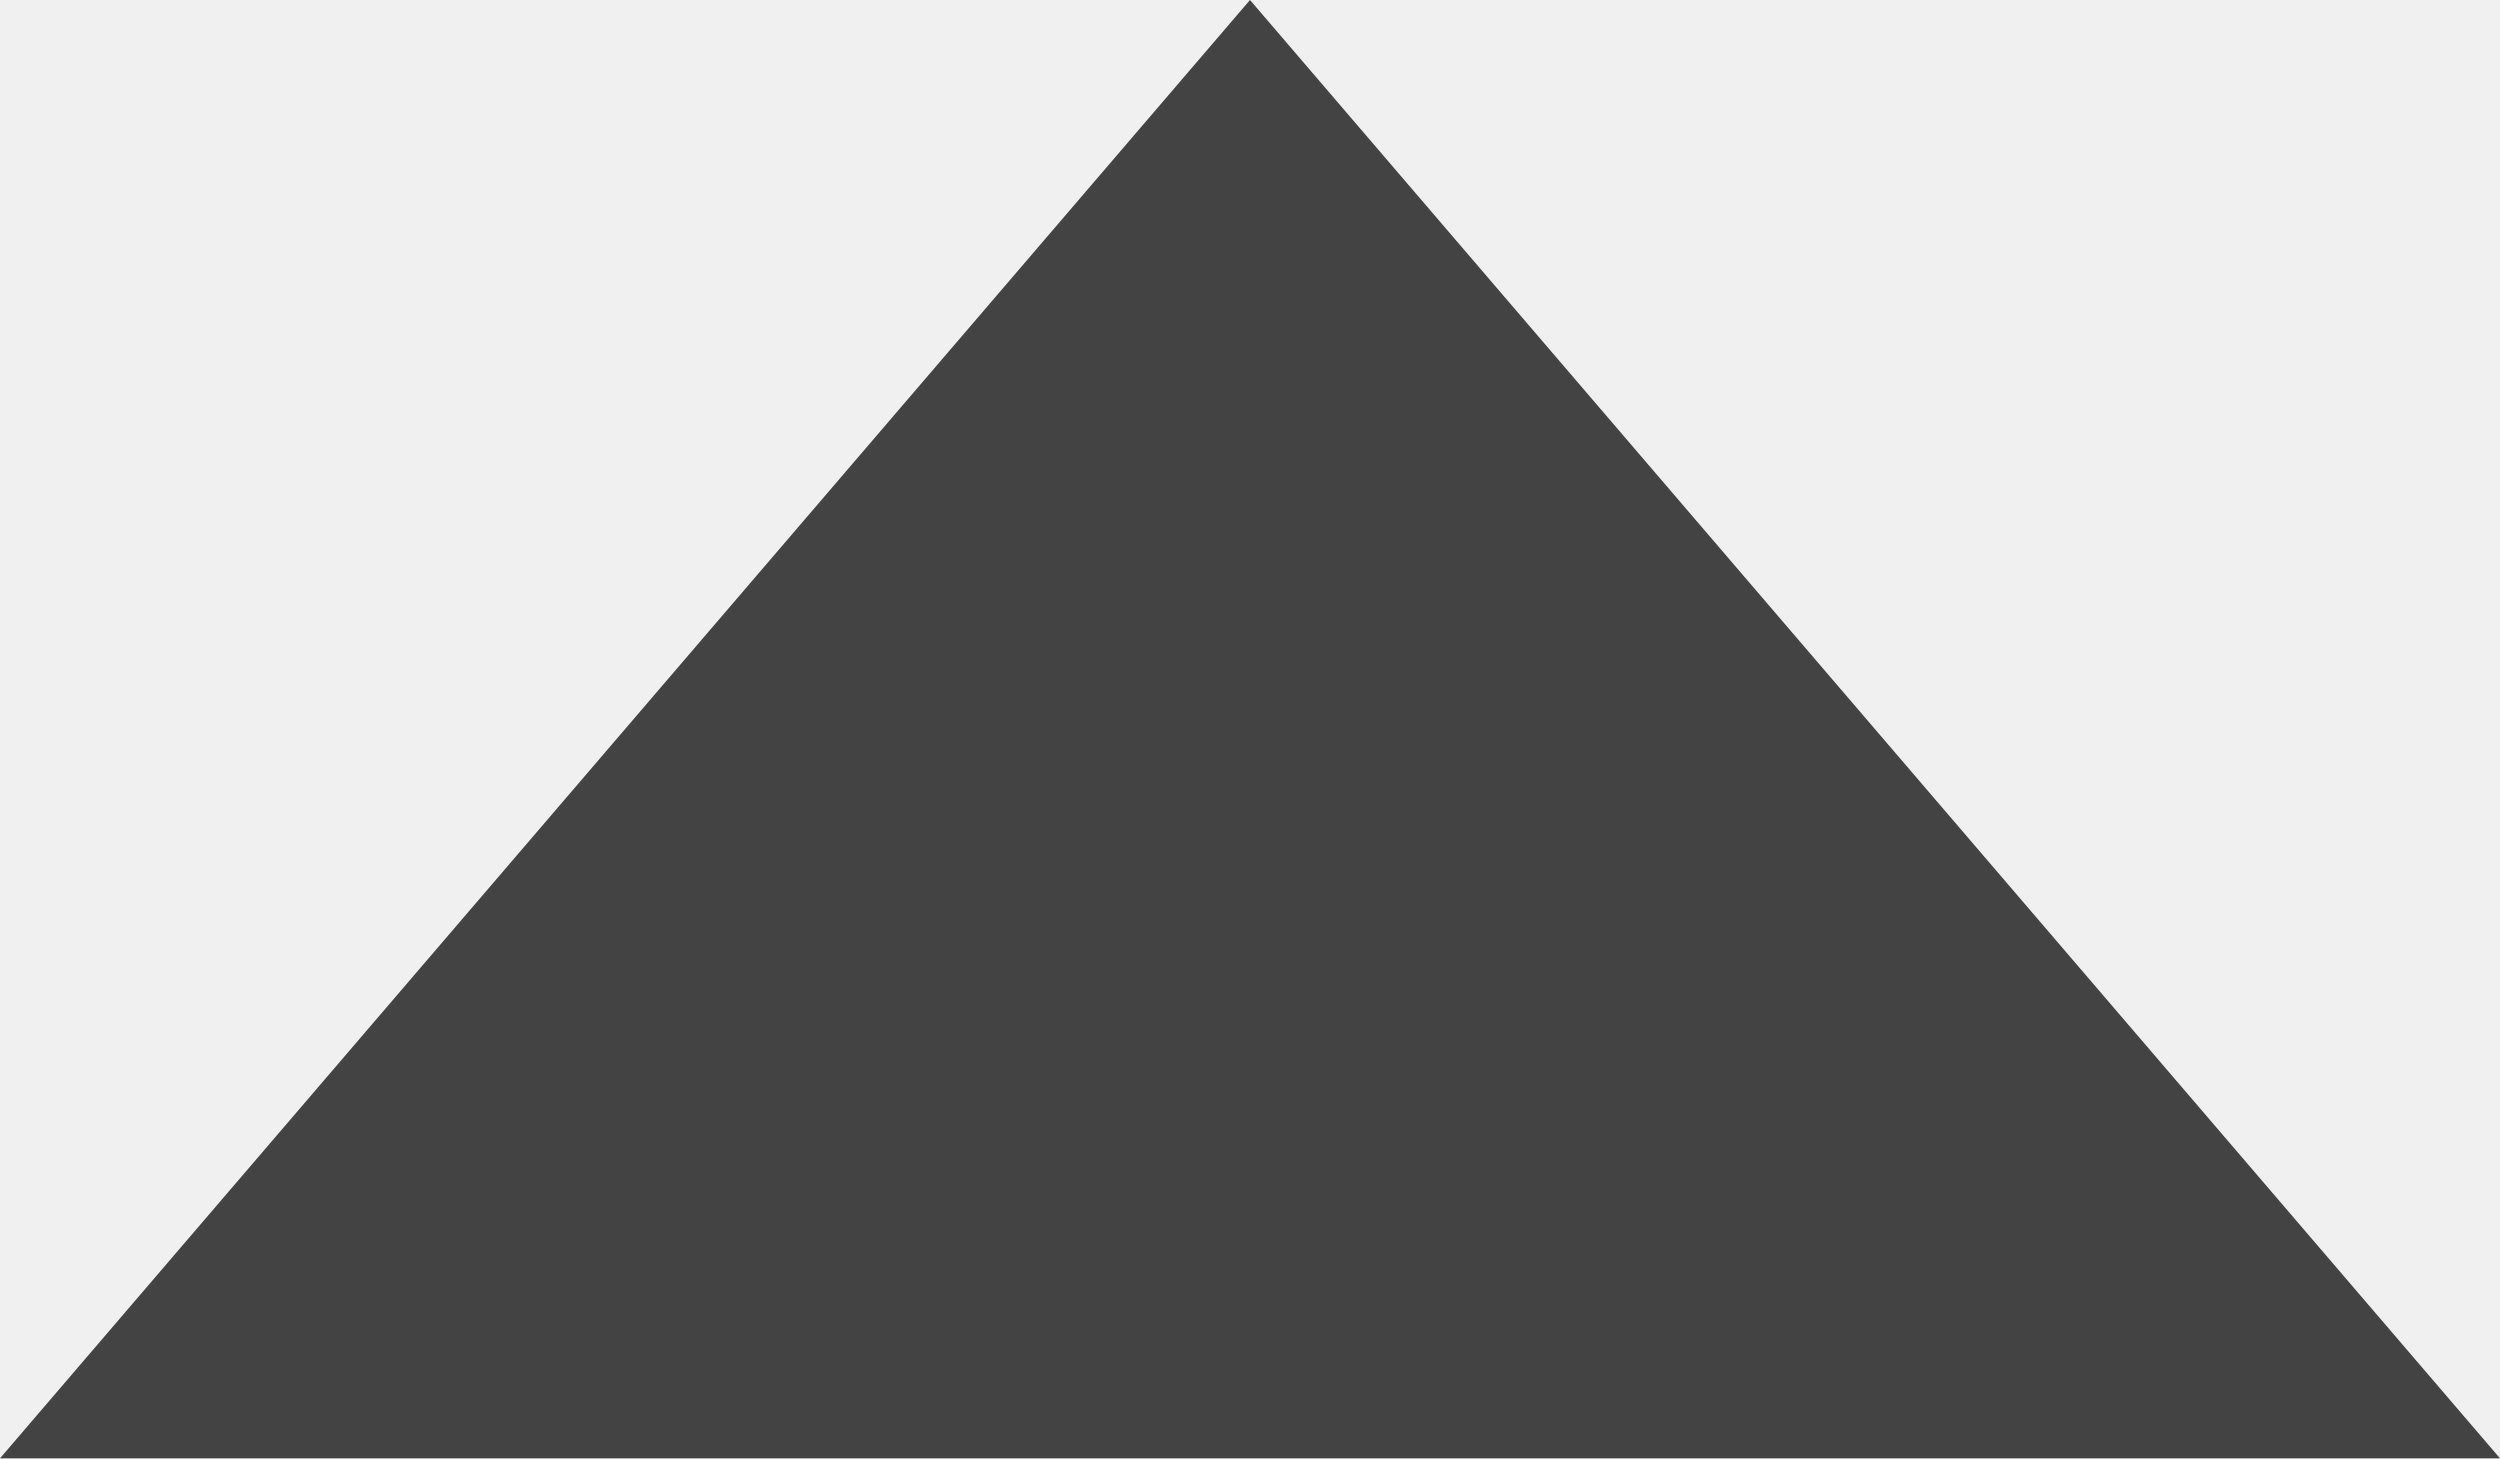
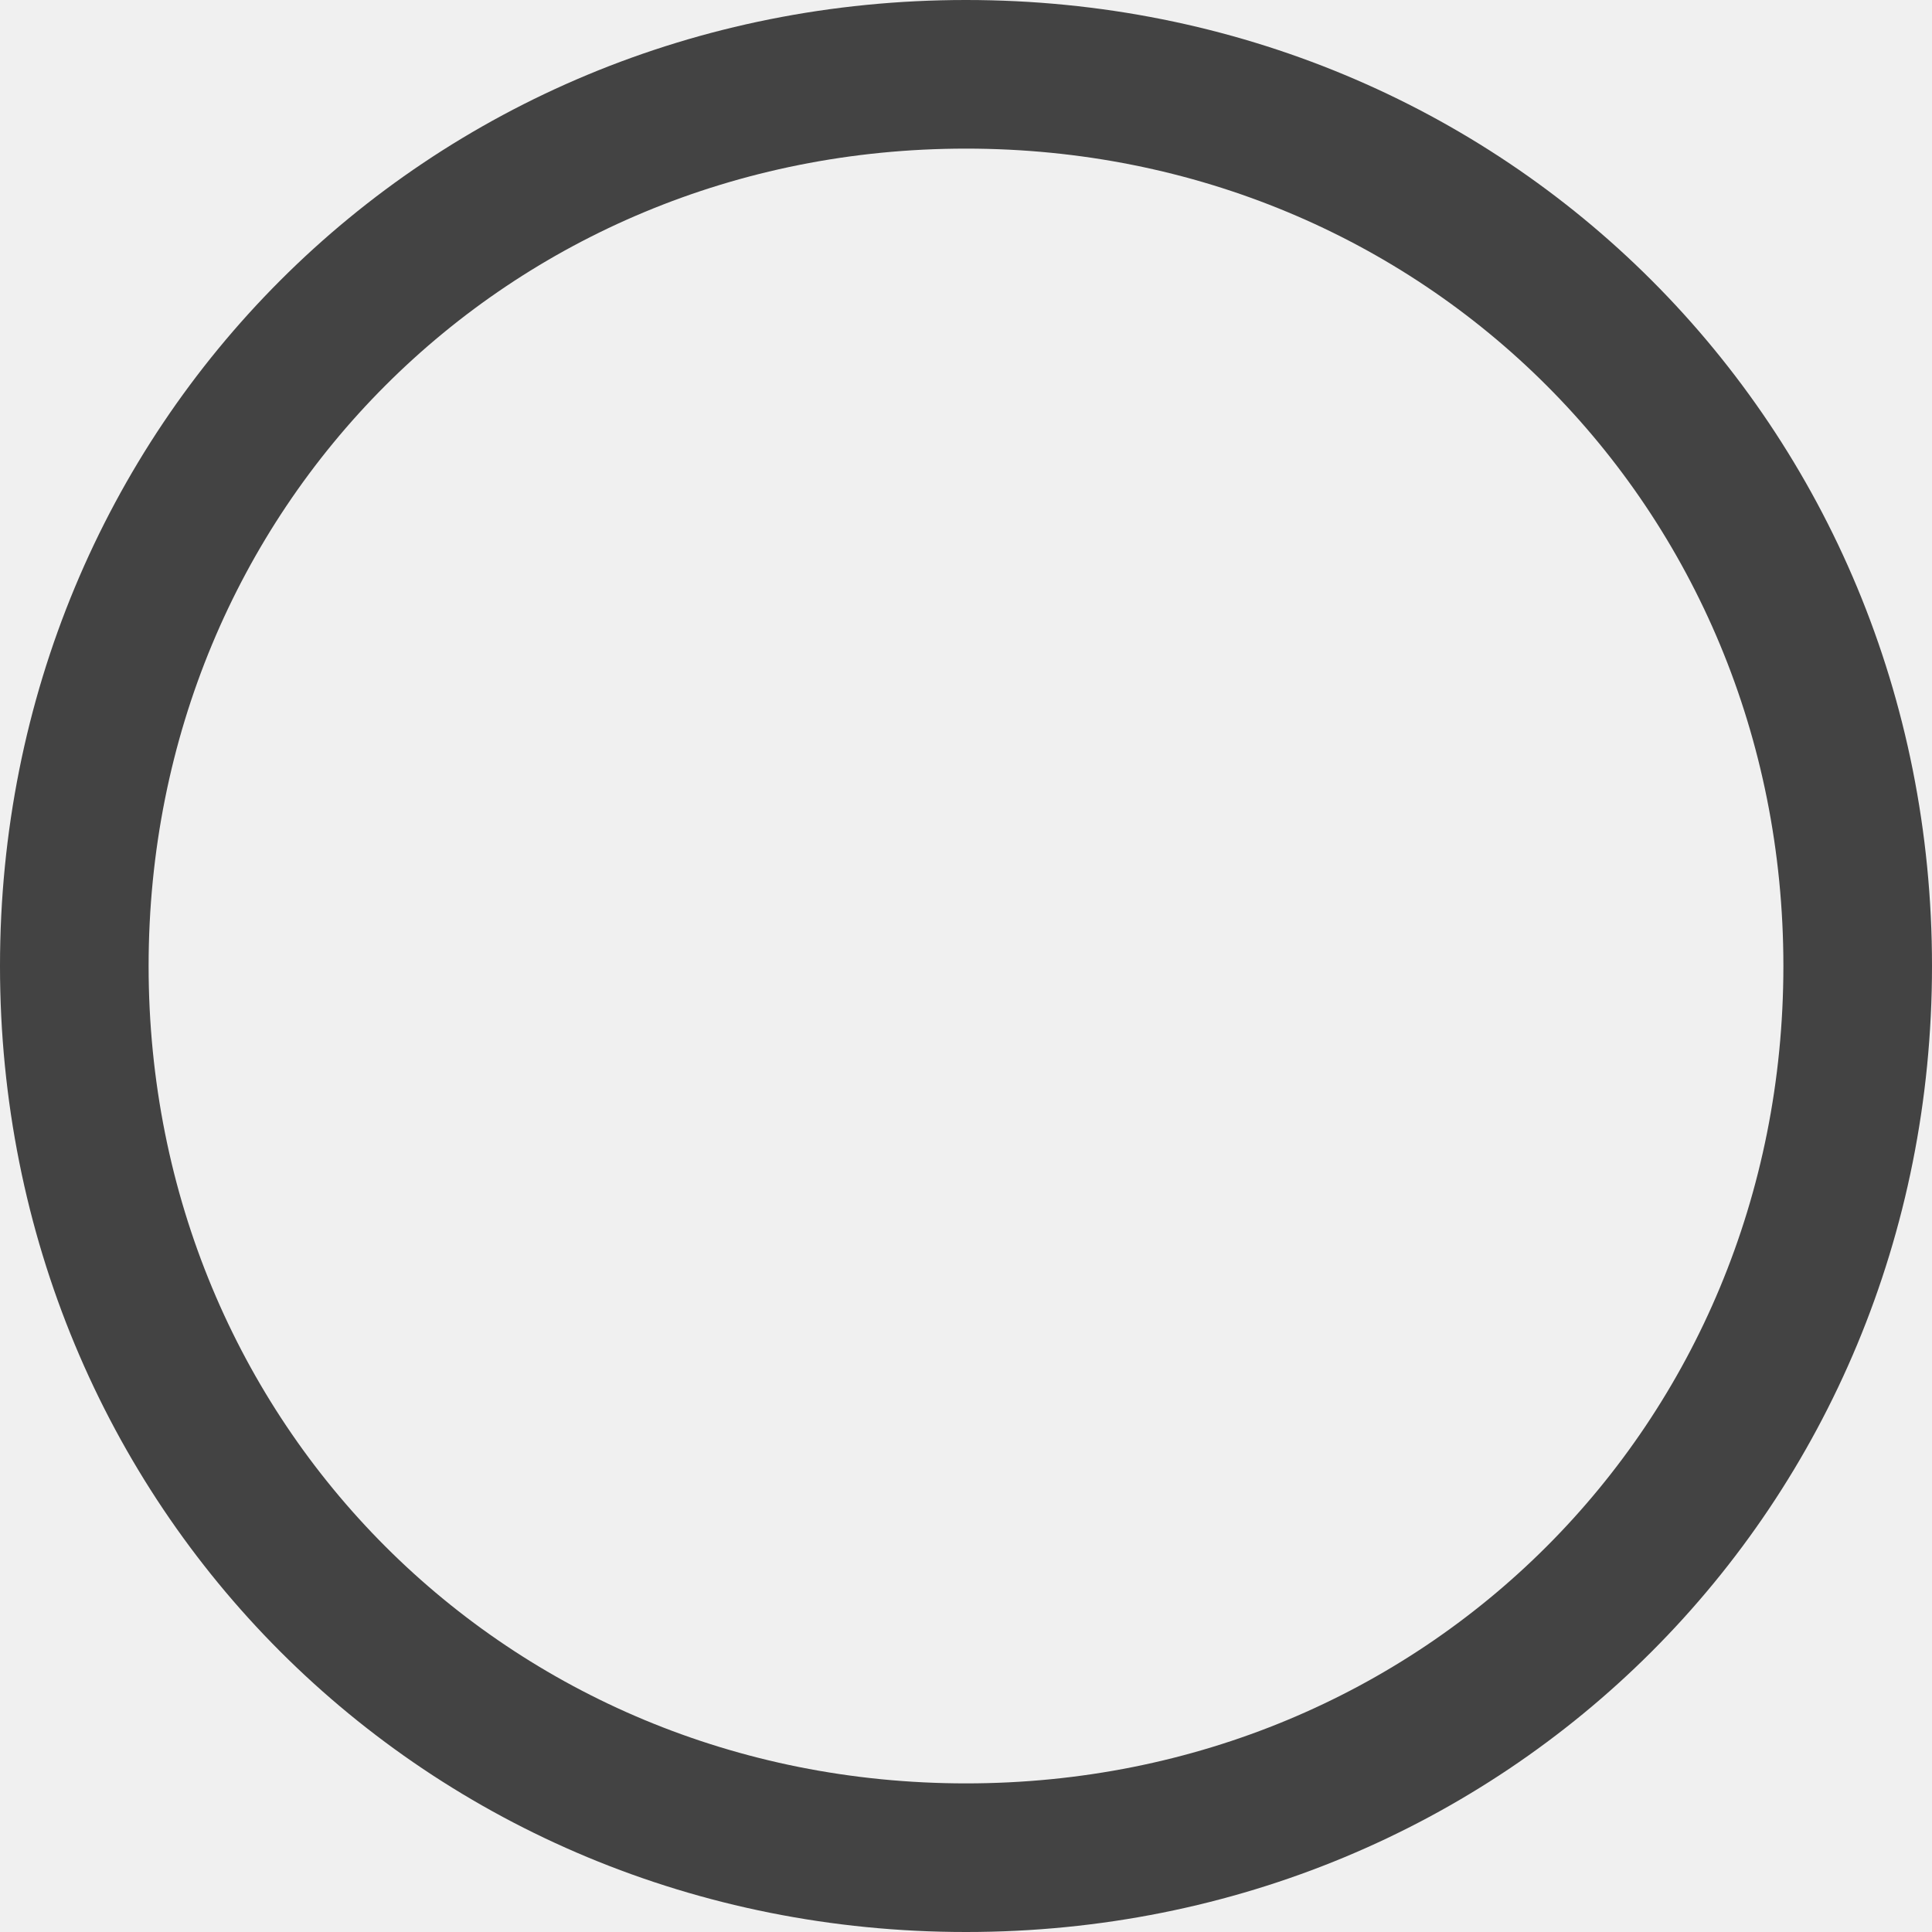
- <svg xmlns="http://www.w3.org/2000/svg" version="1.1" width="24px" height="14px">
-   <g transform="matrix(1 0 0 1 -373 -291 )">
-     <path d="M 373 305  L 385 291  L 397 305  L 373 305  Z " fill-rule="nonzero" fill="#434343" stroke="none" />
+ <svg xmlns="http://www.w3.org/2000/svg" version="1.1" width="52px" height="52px">
+   <g transform="matrix(1 0 0 1 -204 -464 )">
+     <path d="M 230 467  C 242.88 467  253 477.12  253 490  C 253 502.88  242.88 513  230 513  C 217.12 513  207 502.88  207 490  C 207 477.12  217.12 467  230 467  Z " fill-rule="nonzero" fill="#ffffff" stroke="none" fill-opacity="0" />
+     <path d="M 230 466  C 243.44 466  254 476.56  254 490  C 254 503.44  243.44 514  230 514  C 216.56 514  206 503.44  206 490  C 206 476.56  216.56 466  230 466  Z " stroke-width="4" stroke="#434343" fill="none" />
  </g>
</svg>
